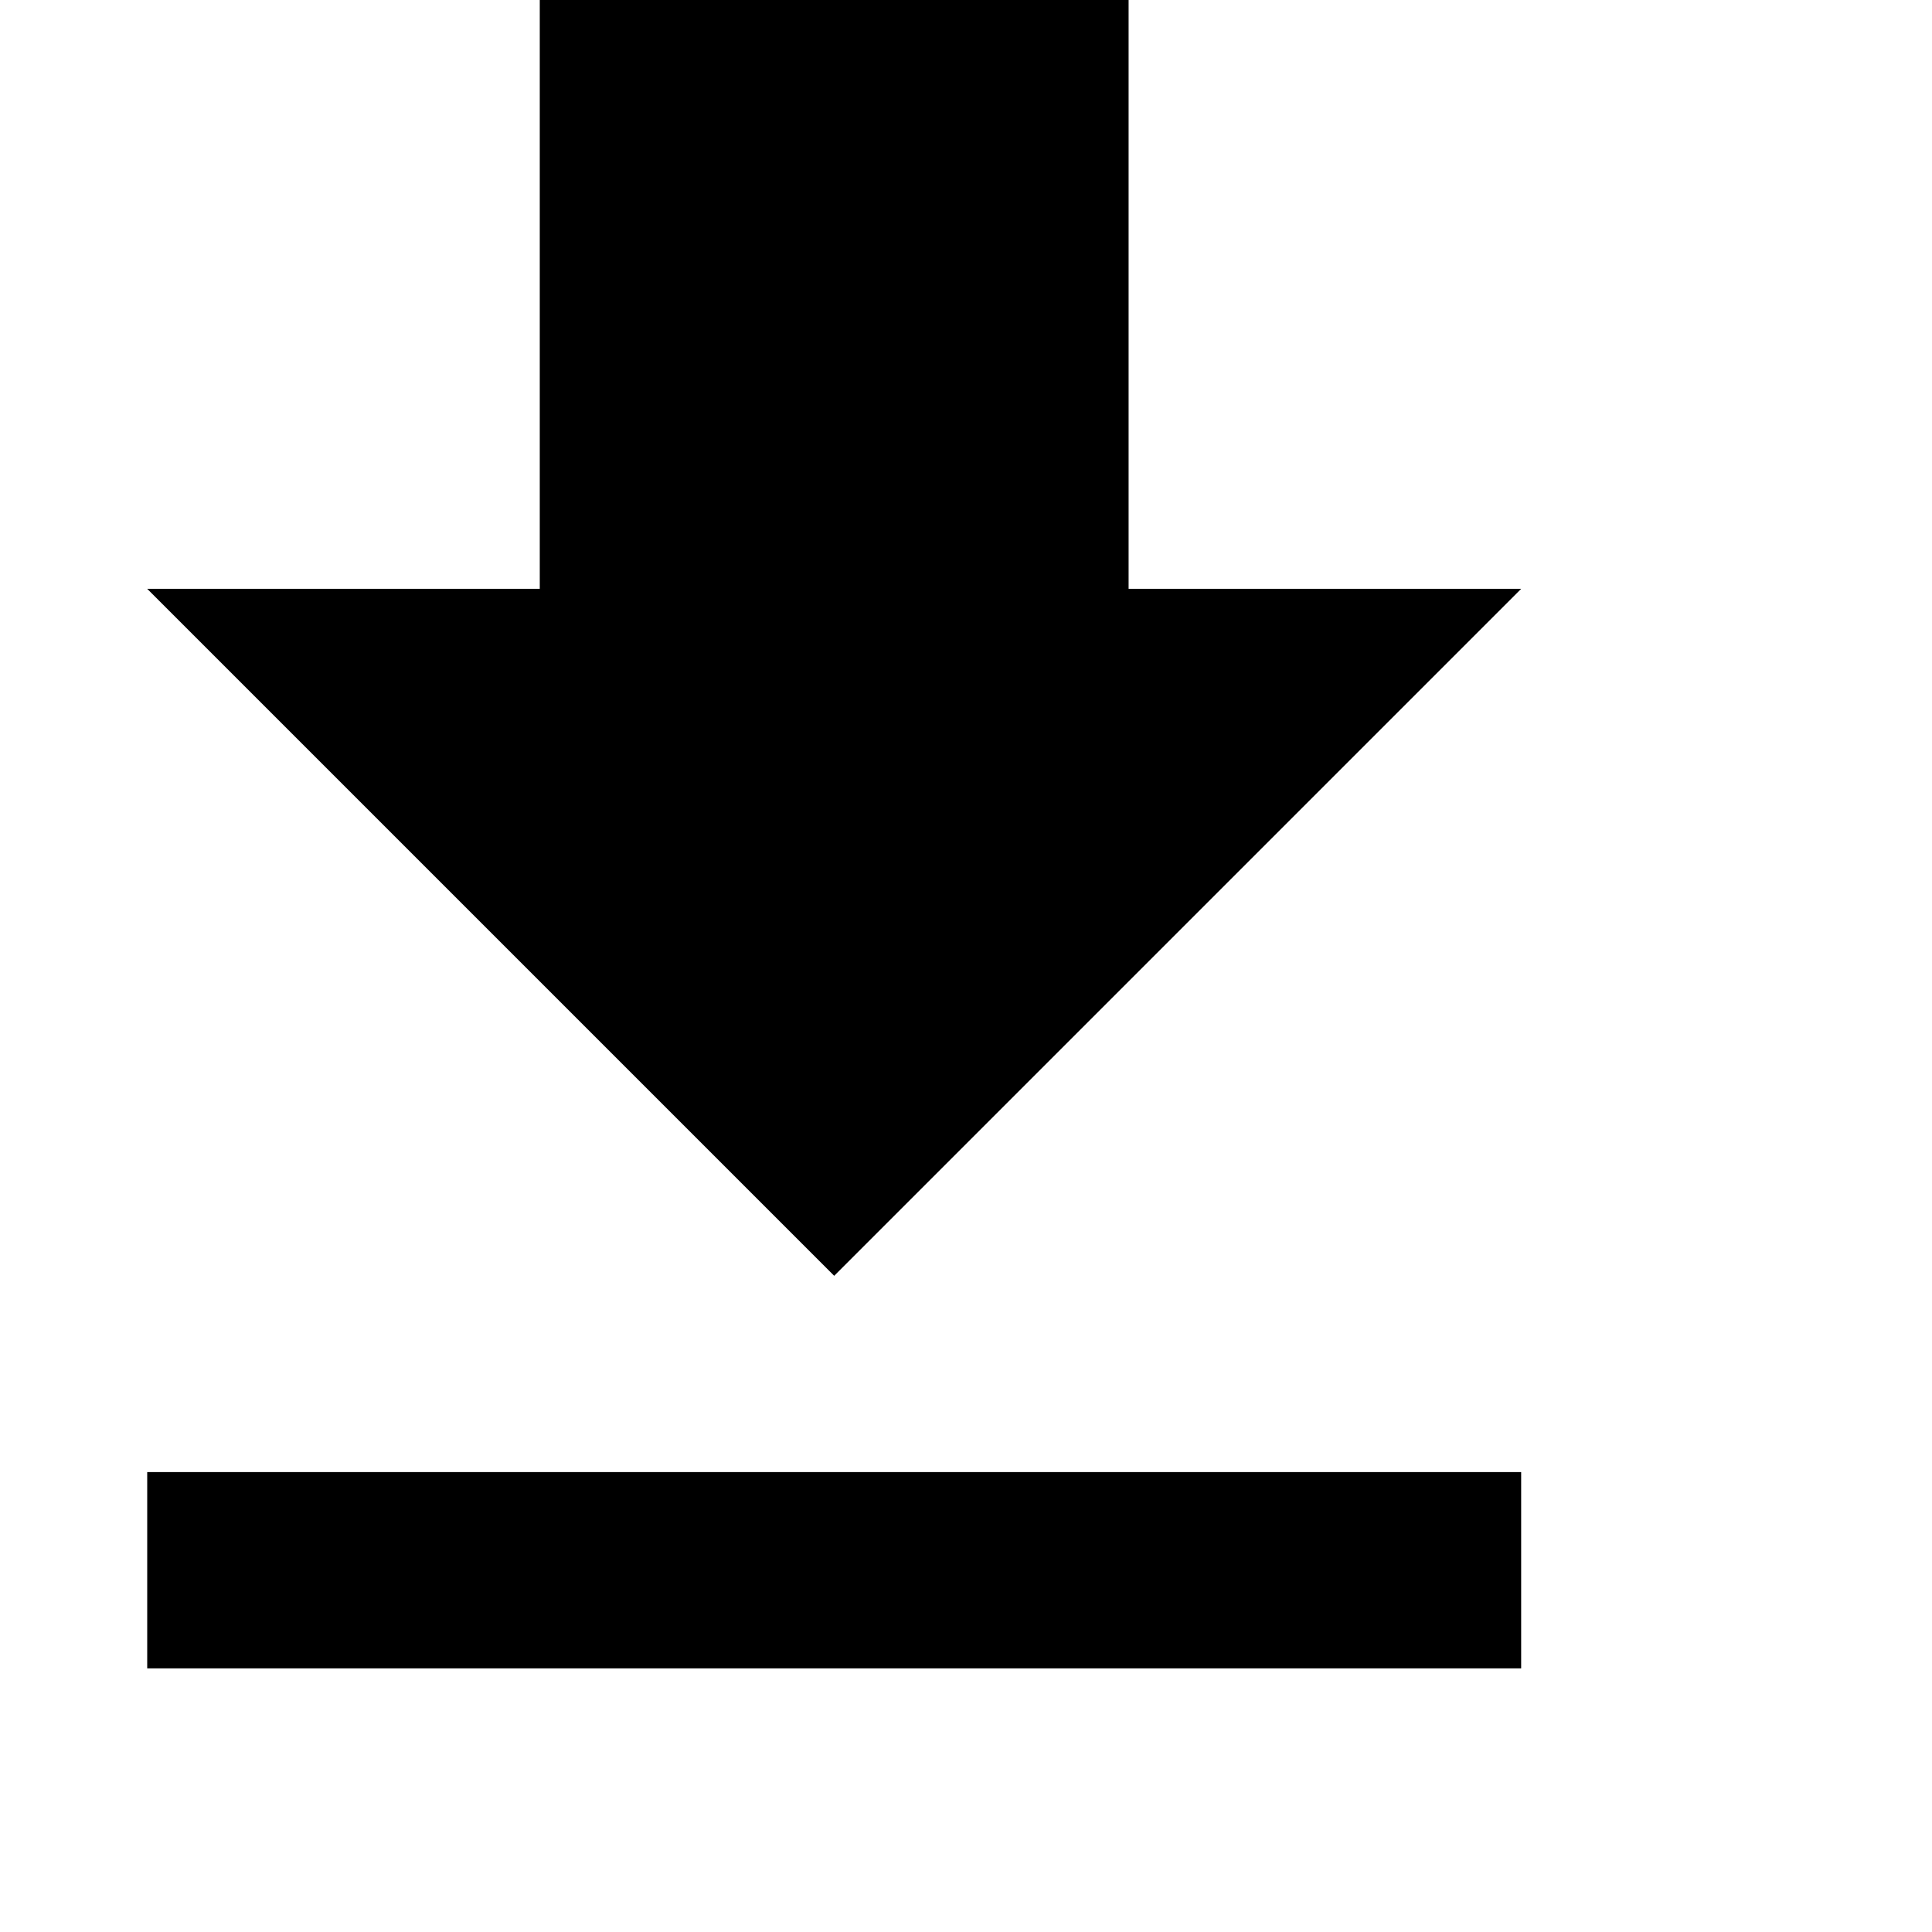
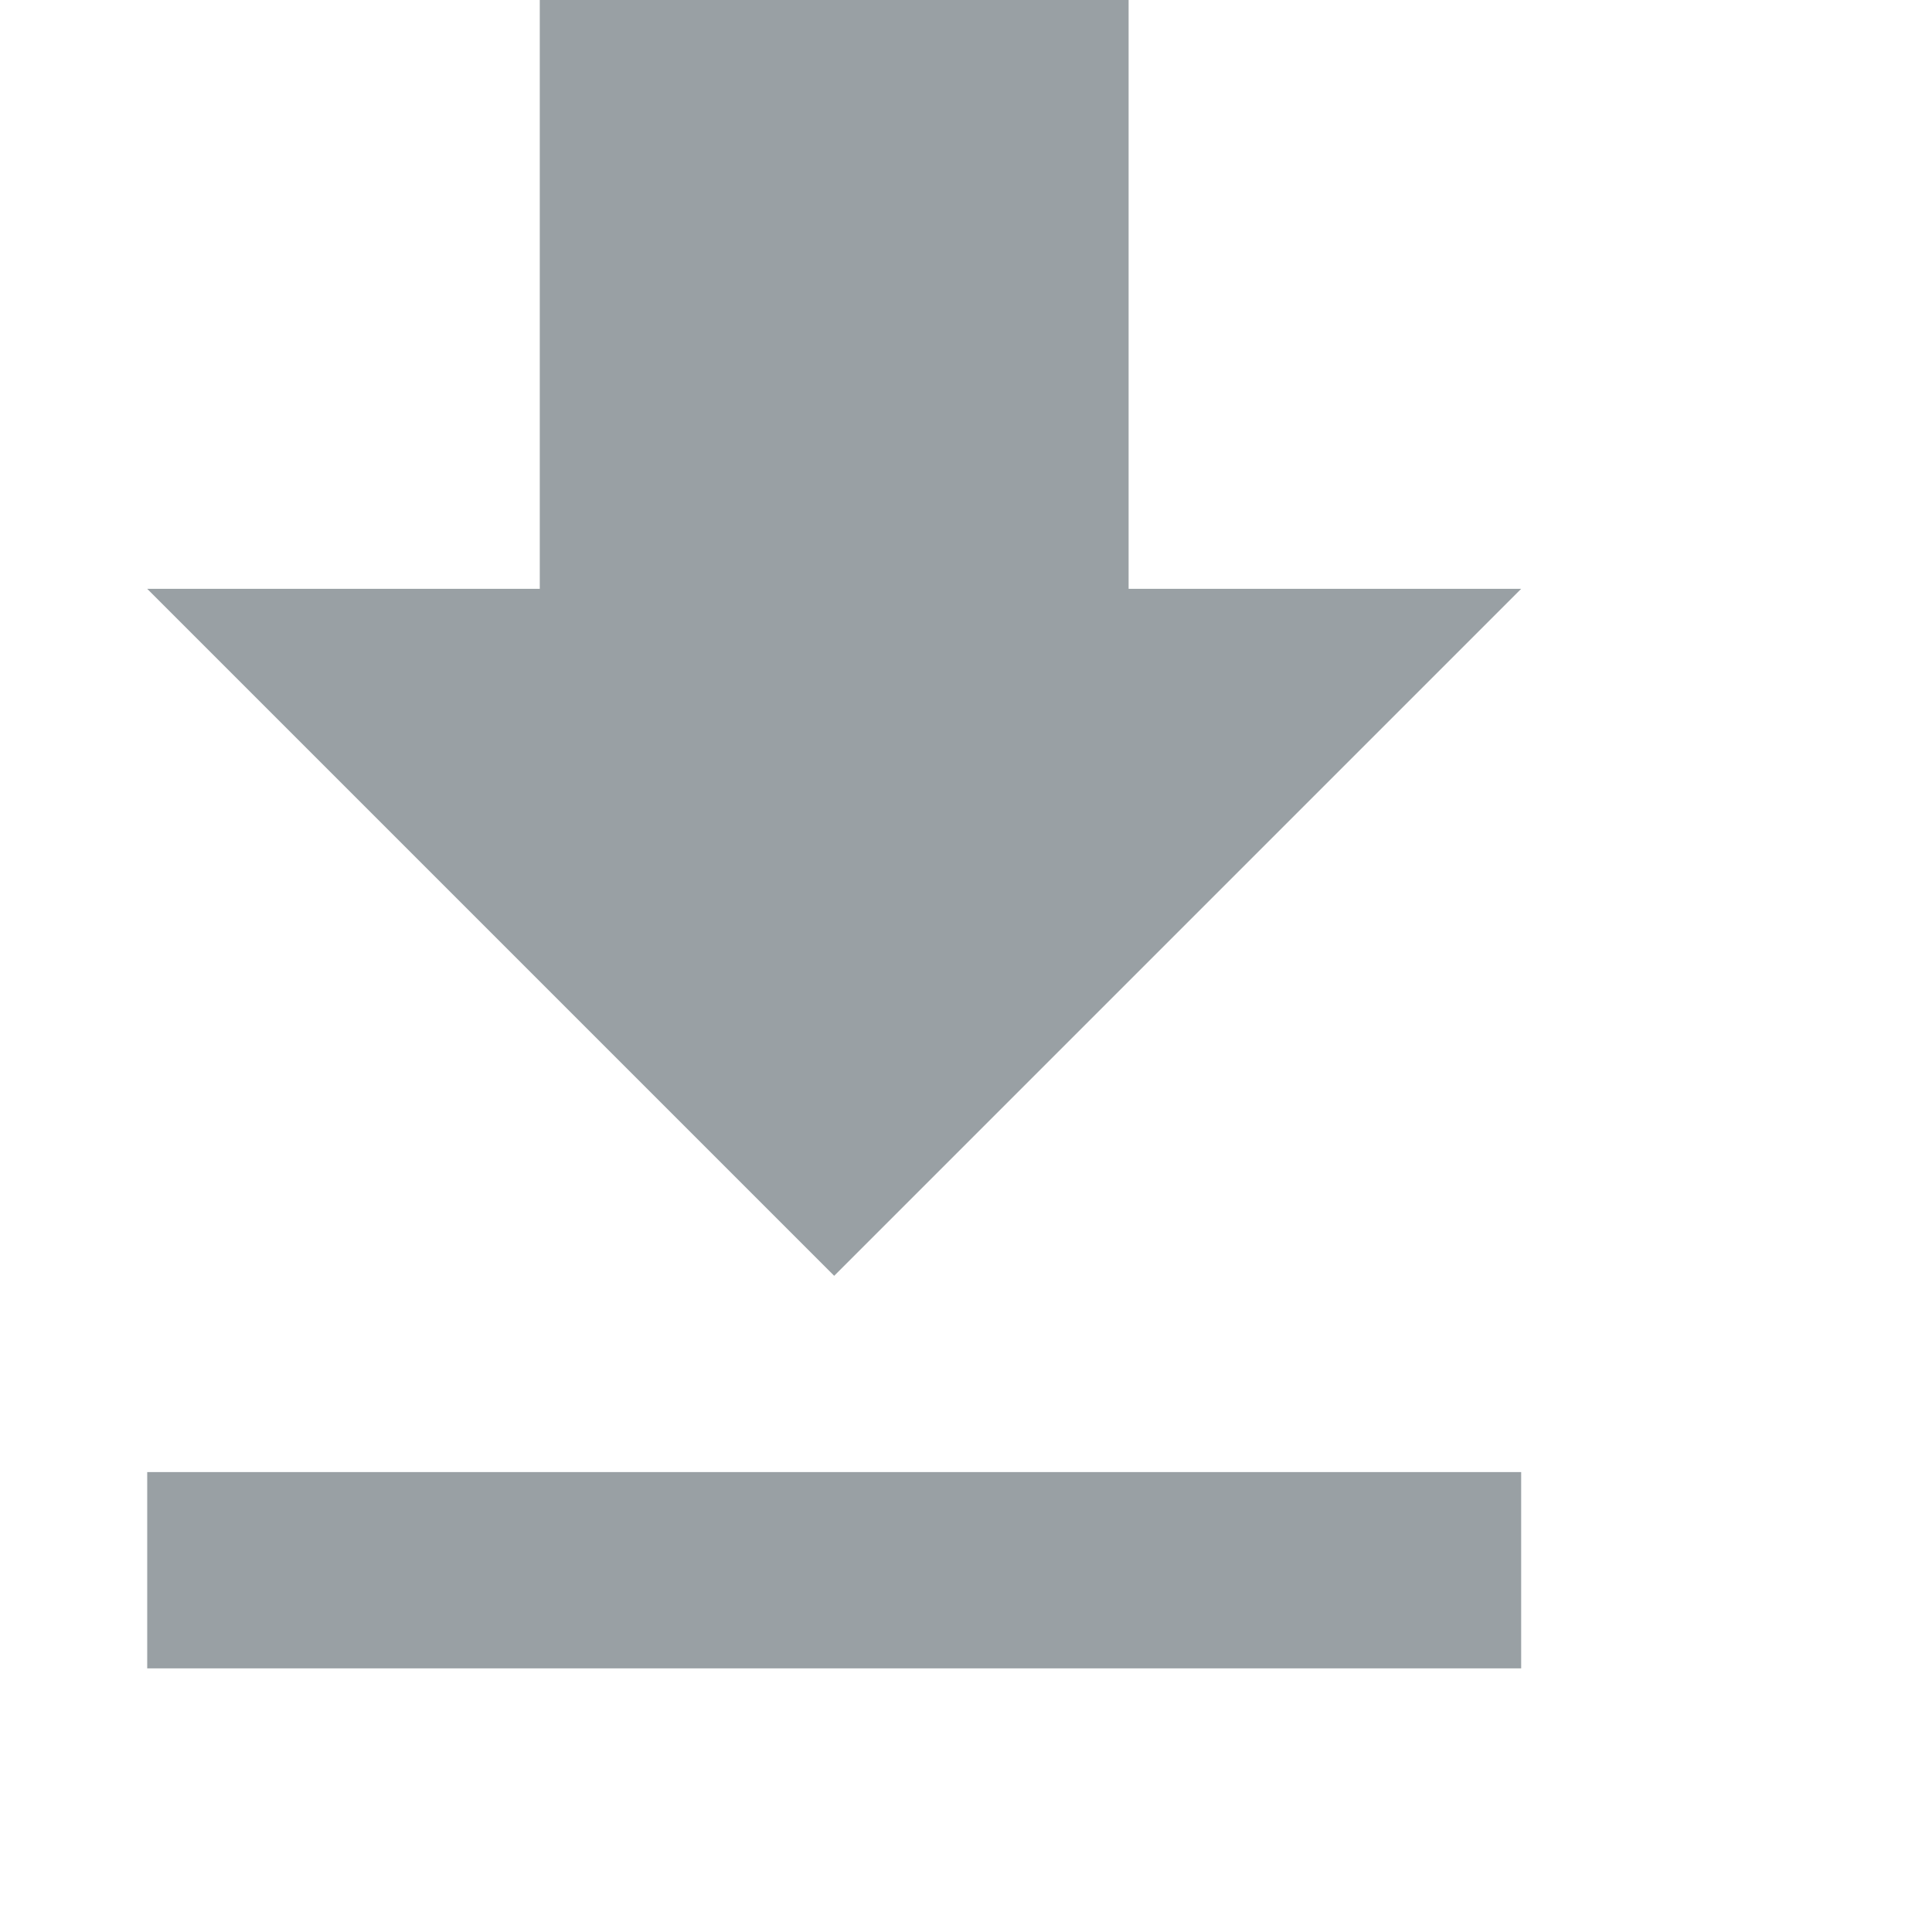
<svg xmlns="http://www.w3.org/2000/svg" version="1.1" width="20" height="20" viewBox="0 0 502 502" style="width: 2rem; height: 2rem;">
-   <path fill="#000000" d="M395.25,153h-102V0h-153v153h-102l178.5,178.5L395.25,153z M38.25,382.5v51h357v-51H38.25z" />
+   <path fill="#99A0A4" d="M395.25,153h-102V0h-153v153h-102l178.5,178.5L395.25,153z M38.25,382.5v51h357v-51H38.25z" />
</svg>
